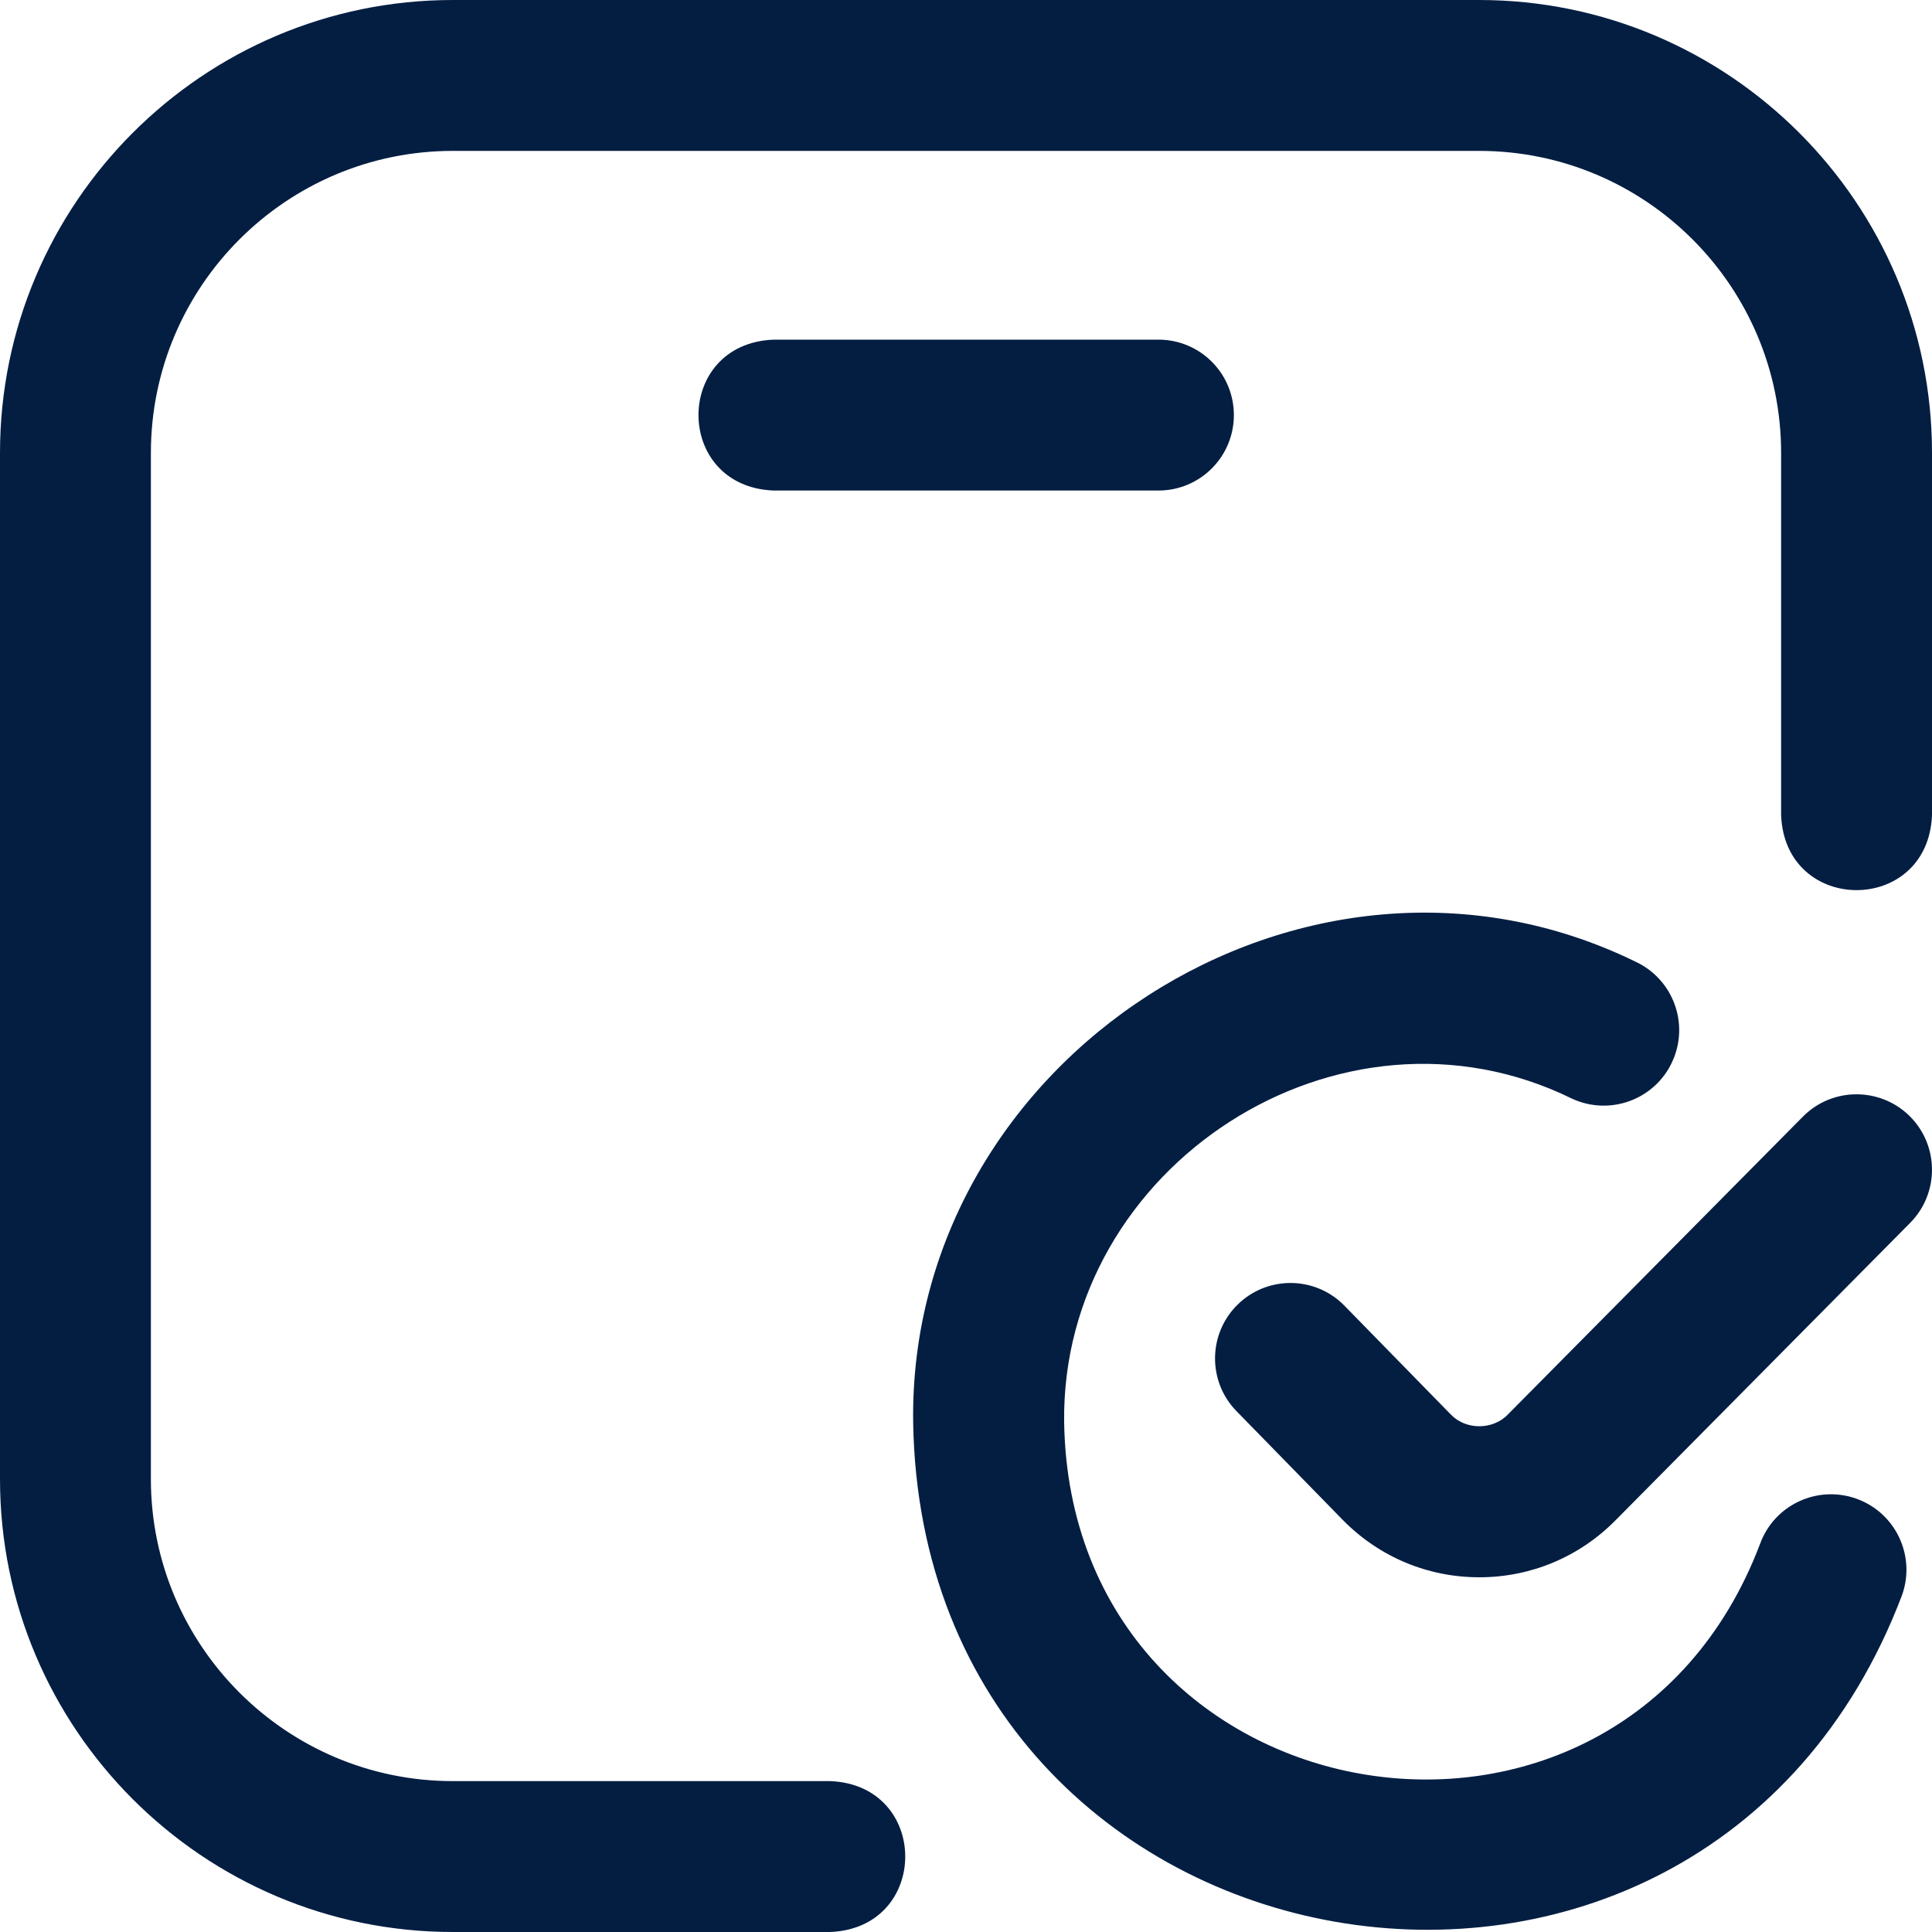
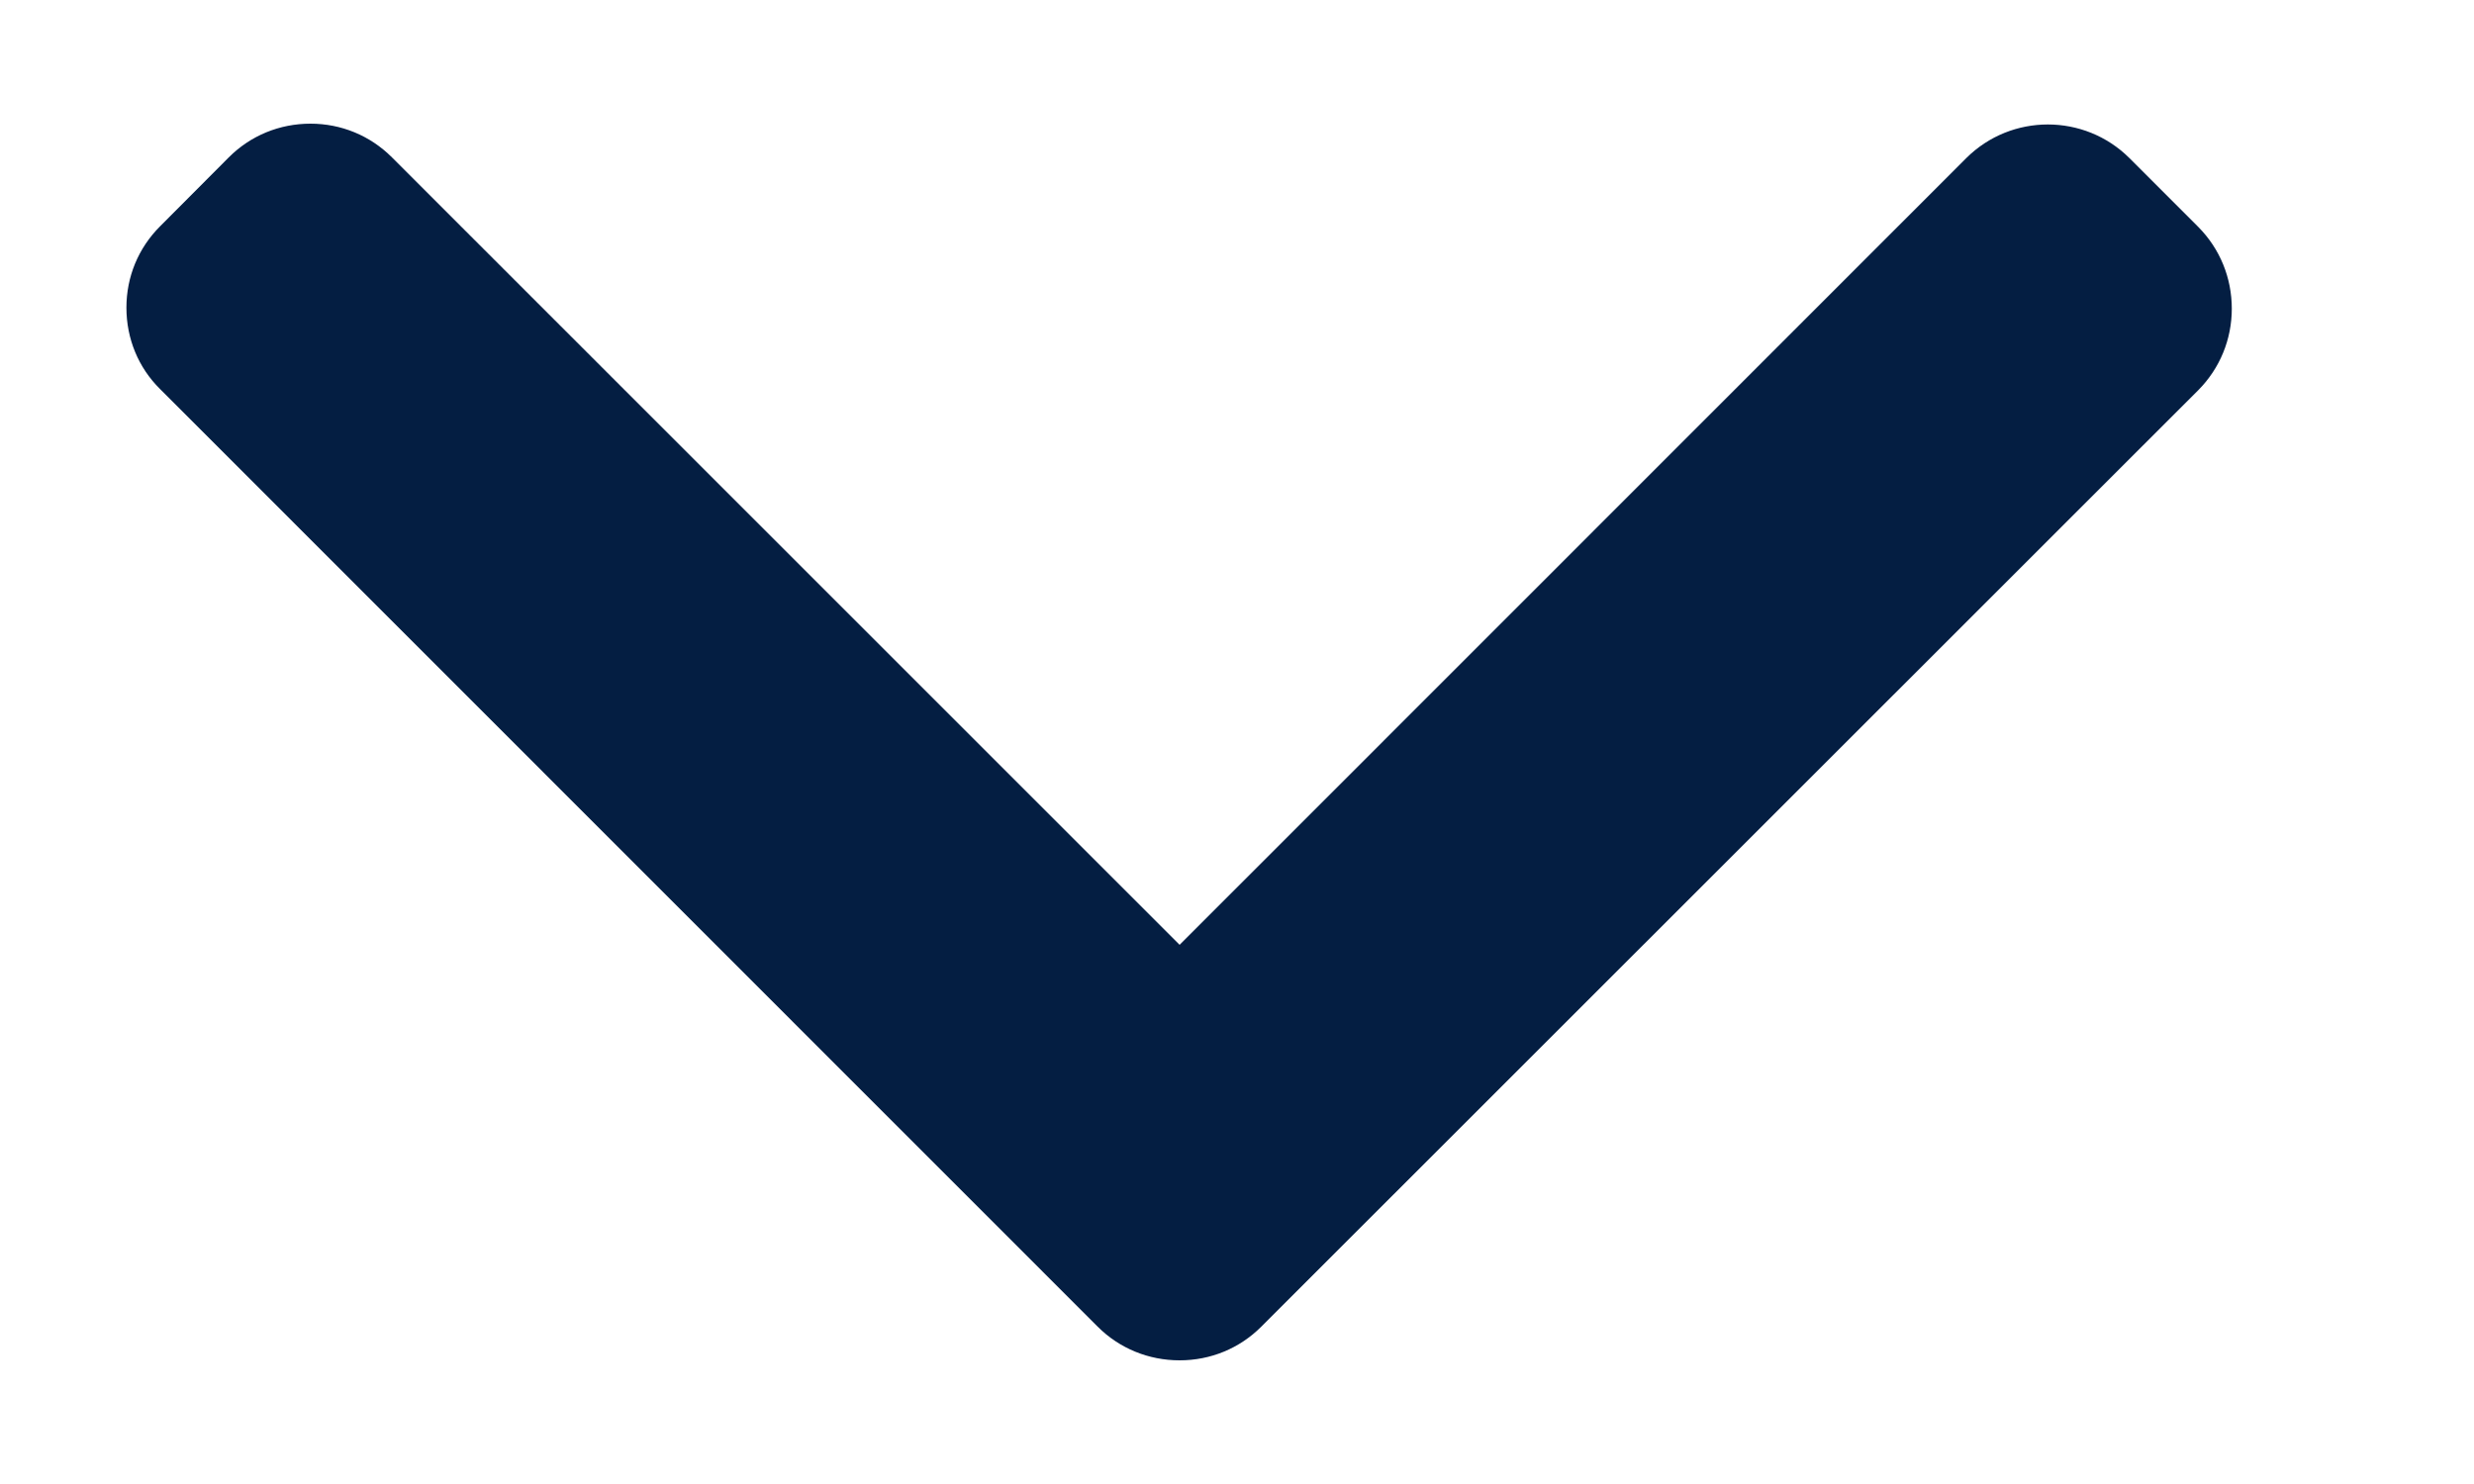
- <svg xmlns="http://www.w3.org/2000/svg" width="20" height="20" viewBox="0 0 20 20" fill="none">
-   <path d="M20 4.688V8.438C19.959 9.474 18.478 9.473 18.438 8.438V4.688C18.438 2.964 17.036 1.562 15.312 1.562H4.688C2.964 1.562 1.562 2.964 1.562 4.688V15.312C1.562 17.036 2.964 18.438 4.688 18.438H8.594C9.63 18.479 9.63 19.959 8.594 20H4.688C2.103 20 0 17.897 0 15.312V4.688C0 2.103 2.103 0 4.688 0H15.312C17.897 0 20 2.103 20 4.688ZM12.773 4.297C12.773 3.865 12.424 3.516 11.992 3.516H8.008C6.971 3.557 6.972 5.037 8.008 5.078H11.992C12.424 5.078 12.773 4.728 12.773 4.297ZM19.219 15.515C18.813 15.369 18.365 15.579 18.219 15.985C16.748 19.857 11.086 18.875 11.016 14.726C10.98 12.076 13.869 10.19 16.275 11.374C16.667 11.554 17.131 11.383 17.311 10.991C17.492 10.598 17.32 10.135 16.928 9.954C13.513 8.287 9.4 10.957 9.453 14.727C9.554 20.621 17.599 22.017 19.689 16.515C19.835 16.109 19.625 15.661 19.219 15.515ZM16.725 15.737L19.774 12.659C20.077 12.353 20.075 11.858 19.769 11.554C19.462 11.251 18.967 11.253 18.664 11.559L15.613 14.639C15.456 14.806 15.173 14.806 15.017 14.641L13.918 13.517C13.617 13.208 13.122 13.202 12.813 13.504C12.505 13.805 12.499 14.3 12.8 14.608L13.901 15.735C14.278 16.118 14.78 16.328 15.314 16.328C15.848 16.328 16.35 16.117 16.725 15.737Z" fill="#041E42" />
+ <svg xmlns="http://www.w3.org/2000/svg" width="10" height="6" viewBox="0 0 10 6" fill="none">
+   <path d="M5.098 5.364L8.886 1.577C8.973 1.489 9.021 1.372 9.021 1.248C9.021 1.123 8.973 1.006 8.886 0.918L8.607 0.639C8.425 0.458 8.13 0.458 7.948 0.639L4.768 3.82L1.584 0.636C1.496 0.548 1.379 0.5 1.255 0.5C1.13 0.5 1.013 0.548 0.925 0.636L0.647 0.915C0.559 1.003 0.511 1.119 0.511 1.244C0.511 1.369 0.559 1.486 0.647 1.573L4.437 5.364C4.525 5.452 4.643 5.5 4.768 5.5C4.893 5.5 5.01 5.452 5.098 5.364Z" fill="#041E42" />
</svg>
